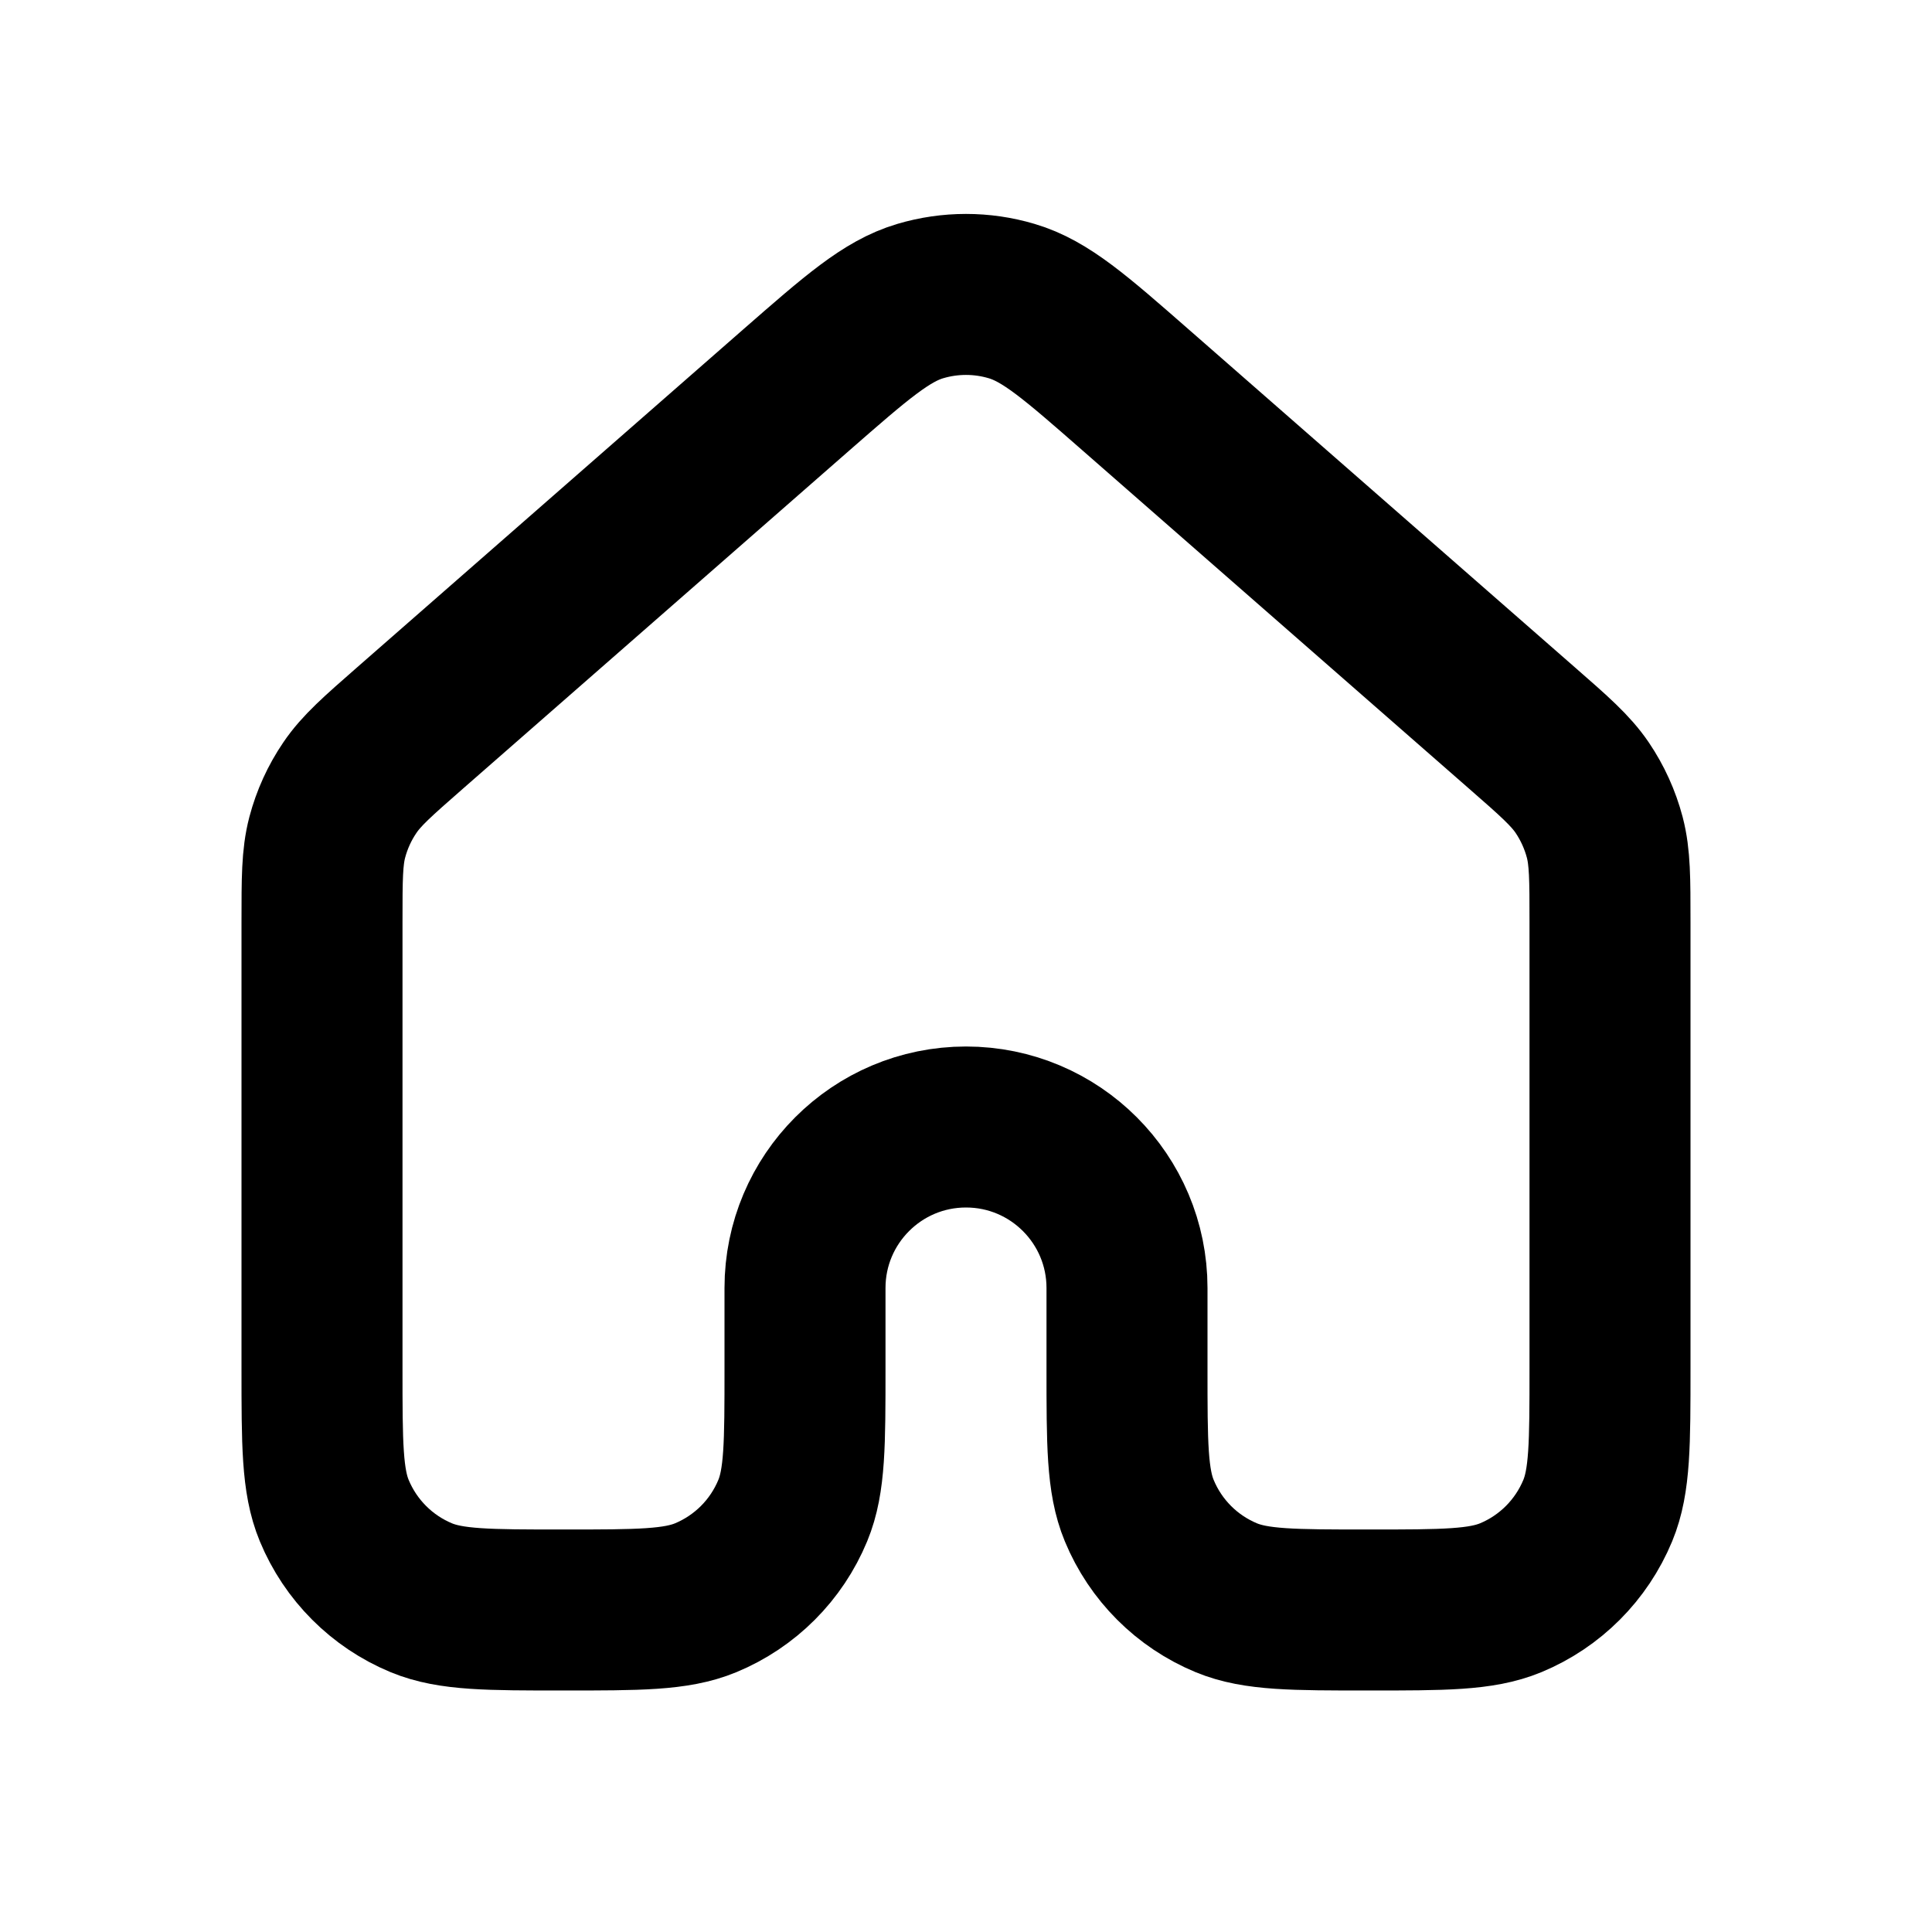
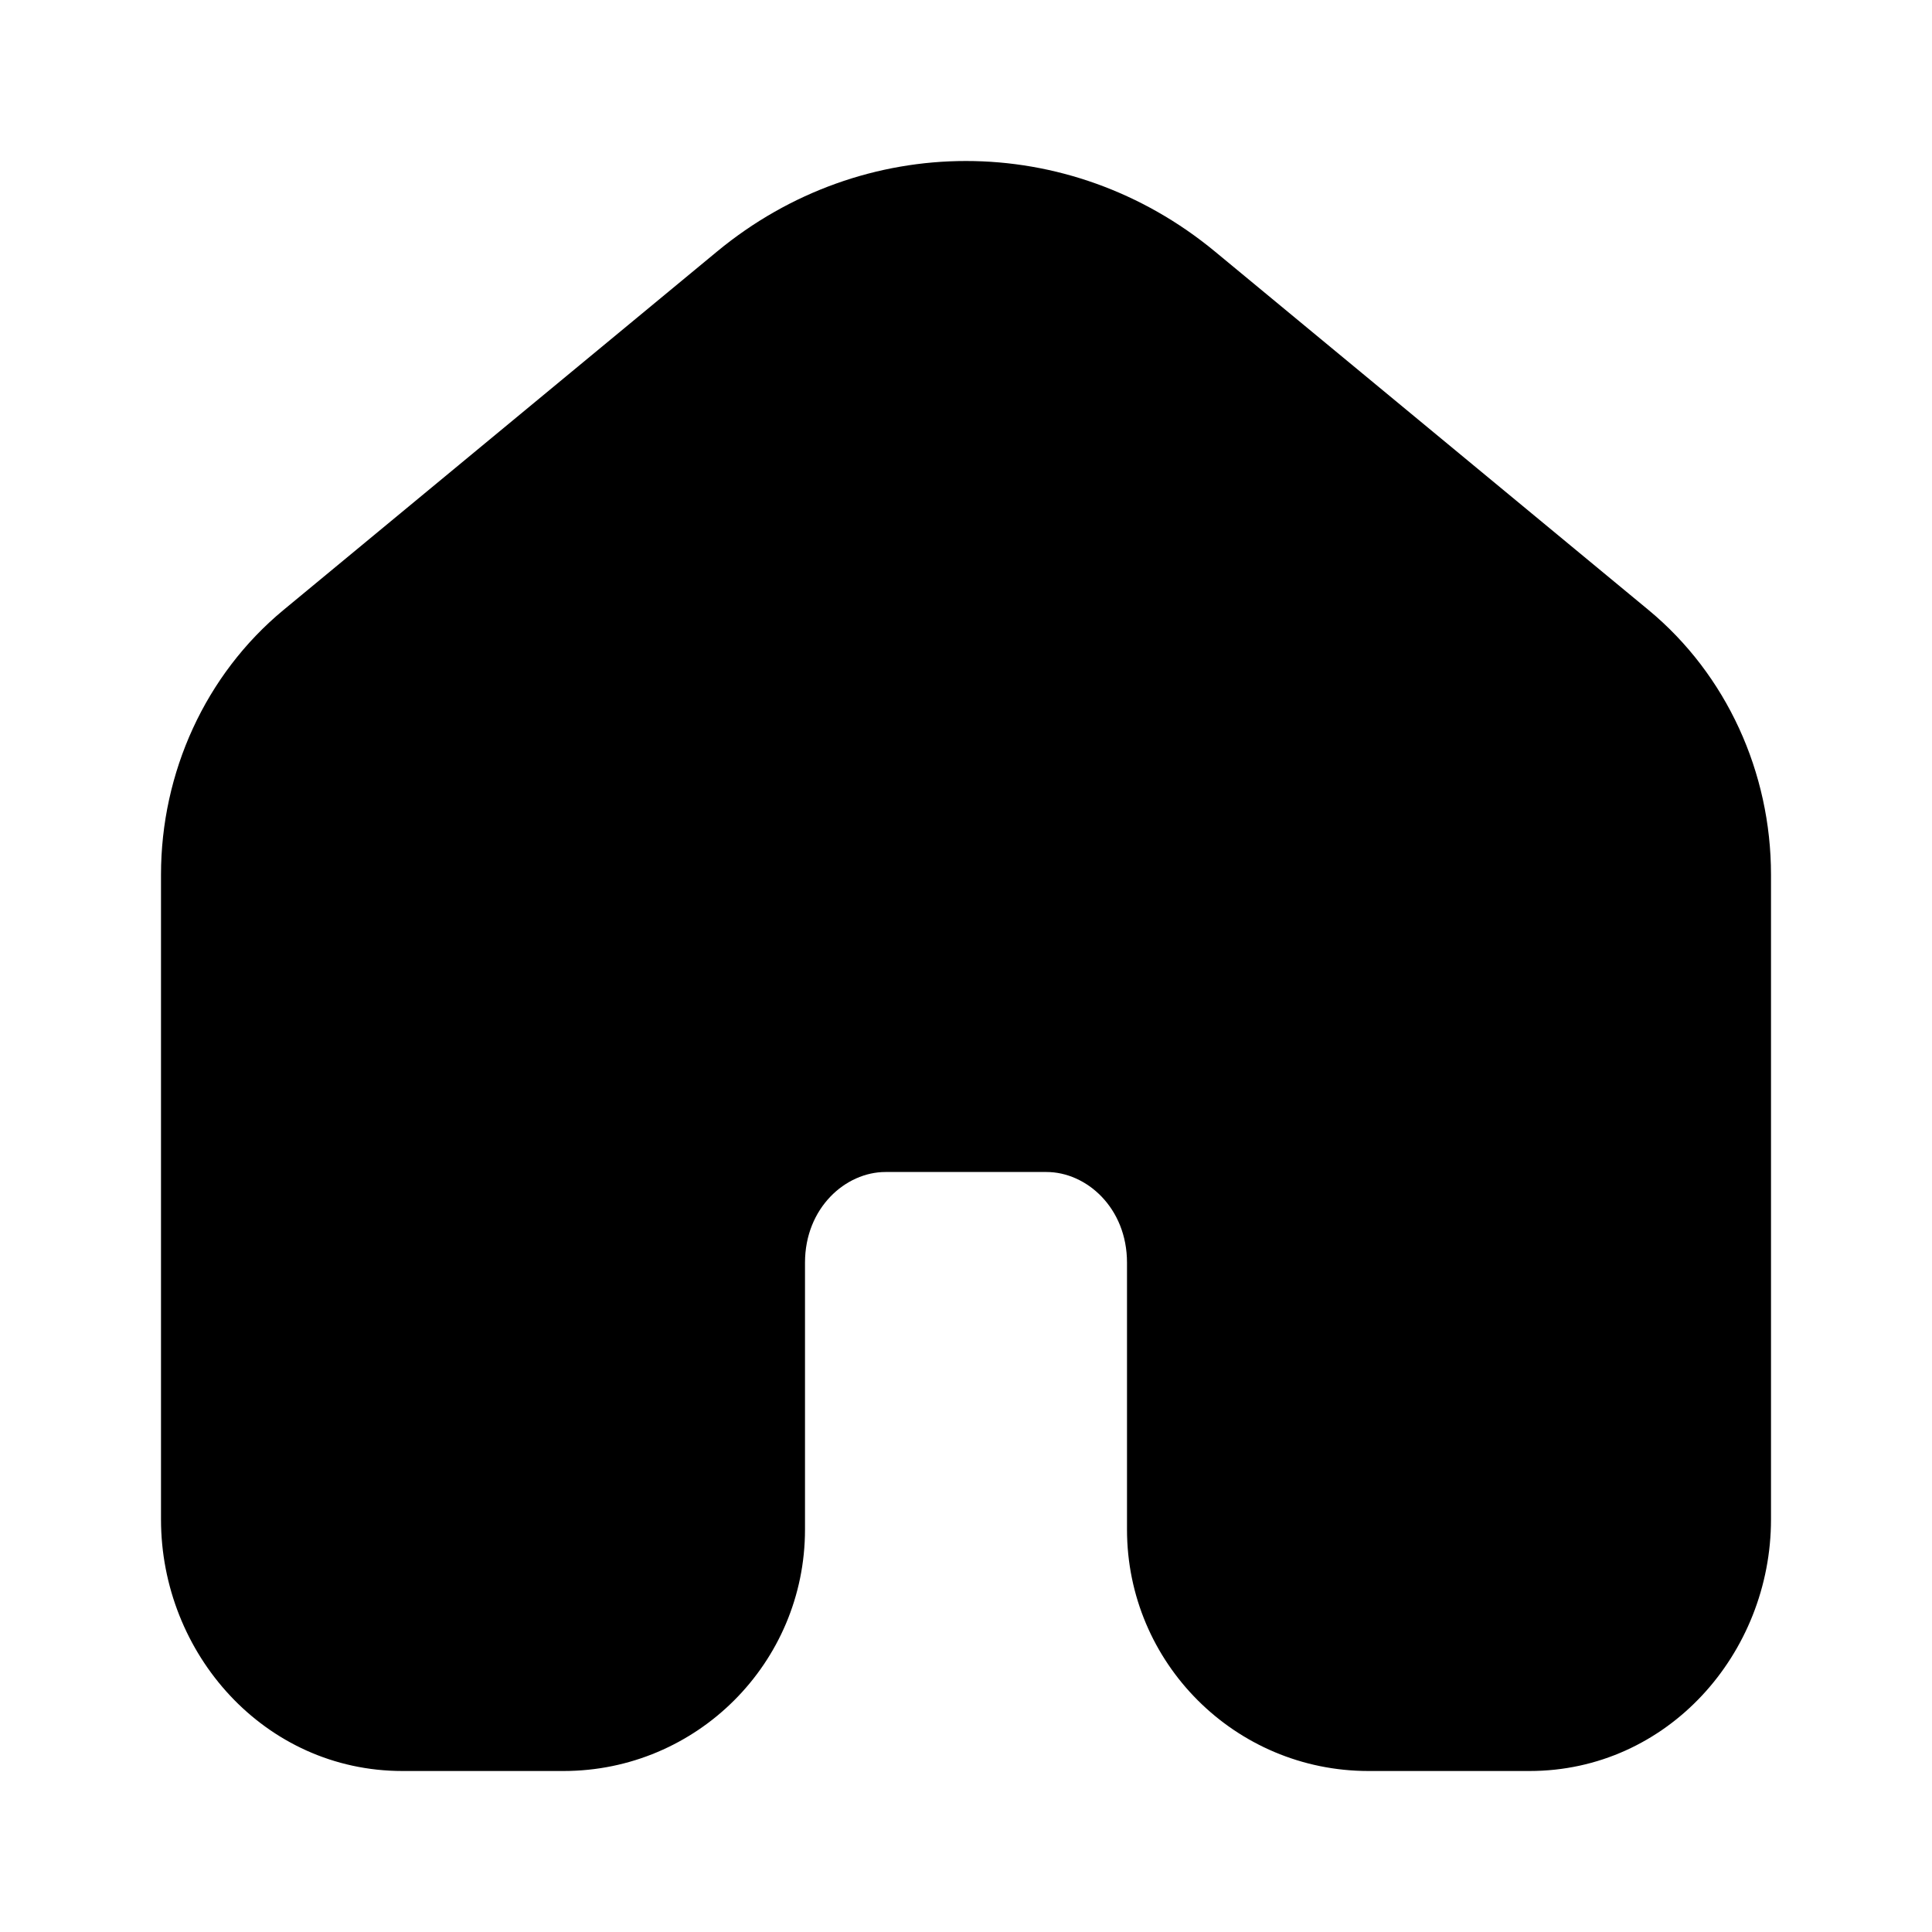
- <svg xmlns="http://www.w3.org/2000/svg" viewBox="0 0 24 24" fill="none">
-   <g id="SVGRepo_bgCarrier" stroke-width="0" />
-   <g id="SVGRepo_tracerCarrier" stroke-linecap="round" stroke-linejoin="round" />
-   <g id="SVGRepo_iconCarrier">
-     <g id="Navigation / House_01">
-       <path id="Vector" d="M20 17V11.452C20 10.918 20 10.651 19.935 10.402C19.877 10.182 19.782 9.973 19.655 9.785C19.51 9.572 19.31 9.396 18.907 9.044L14.107 4.844C13.361 4.191 12.988 3.864 12.567 3.74C12.197 3.63 11.803 3.63 11.432 3.74C11.013 3.864 10.64 4.19 9.894 4.842L5.093 9.044C4.691 9.396 4.49 9.572 4.346 9.785C4.218 9.973 4.123 10.182 4.065 10.402C4 10.651 4 10.918 4 11.452V17C4 17.932 4 18.398 4.152 18.765C4.355 19.255 4.744 19.645 5.234 19.848C5.602 20 6.068 20 7 20C7.932 20 8.398 20 8.766 19.848C9.256 19.645 9.645 19.256 9.848 18.765C10 18.398 10 17.932 10 17V16C10 14.896 10.895 14 12 14C13.105 14 14 14.896 14 16V17C14 17.932 14 18.398 14.152 18.765C14.355 19.256 14.744 19.645 15.234 19.848C15.602 20 16.068 20 17 20C17.932 20 18.398 20 18.766 19.848C19.256 19.645 19.645 19.255 19.848 18.765C20 18.398 20 17.932 20 17Z" stroke="#000000" stroke-width="2" stroke-linecap="round" stroke-linejoin="round" />
-     </g>
-   </g>
+ <svg xmlns="http://www.w3.org/2000/svg" width="800px" height="800px" viewBox="0 0 24 24" fill="none">
+   <path fill-rule="evenodd" clip-rule="evenodd" d="M20.479 7.578L15.093 3.125C13.279 1.625 10.721 1.625 8.907 3.125L3.521 7.578C2.551 8.381 2 9.597 2 10.866V18.874C2 20.542 3.286 22 5 22H7C8.657 22 10 20.657 10 19V15.685C10 15.004 10.504 14.559 11 14.559H13C13.496 14.559 14 15.004 14 15.685V19C14 20.657 15.343 22 17 22H19C20.714 22 22 20.542 22 18.874V10.866C22 9.597 21.449 8.381 20.479 7.578Z" fill="#000000" />
</svg>
